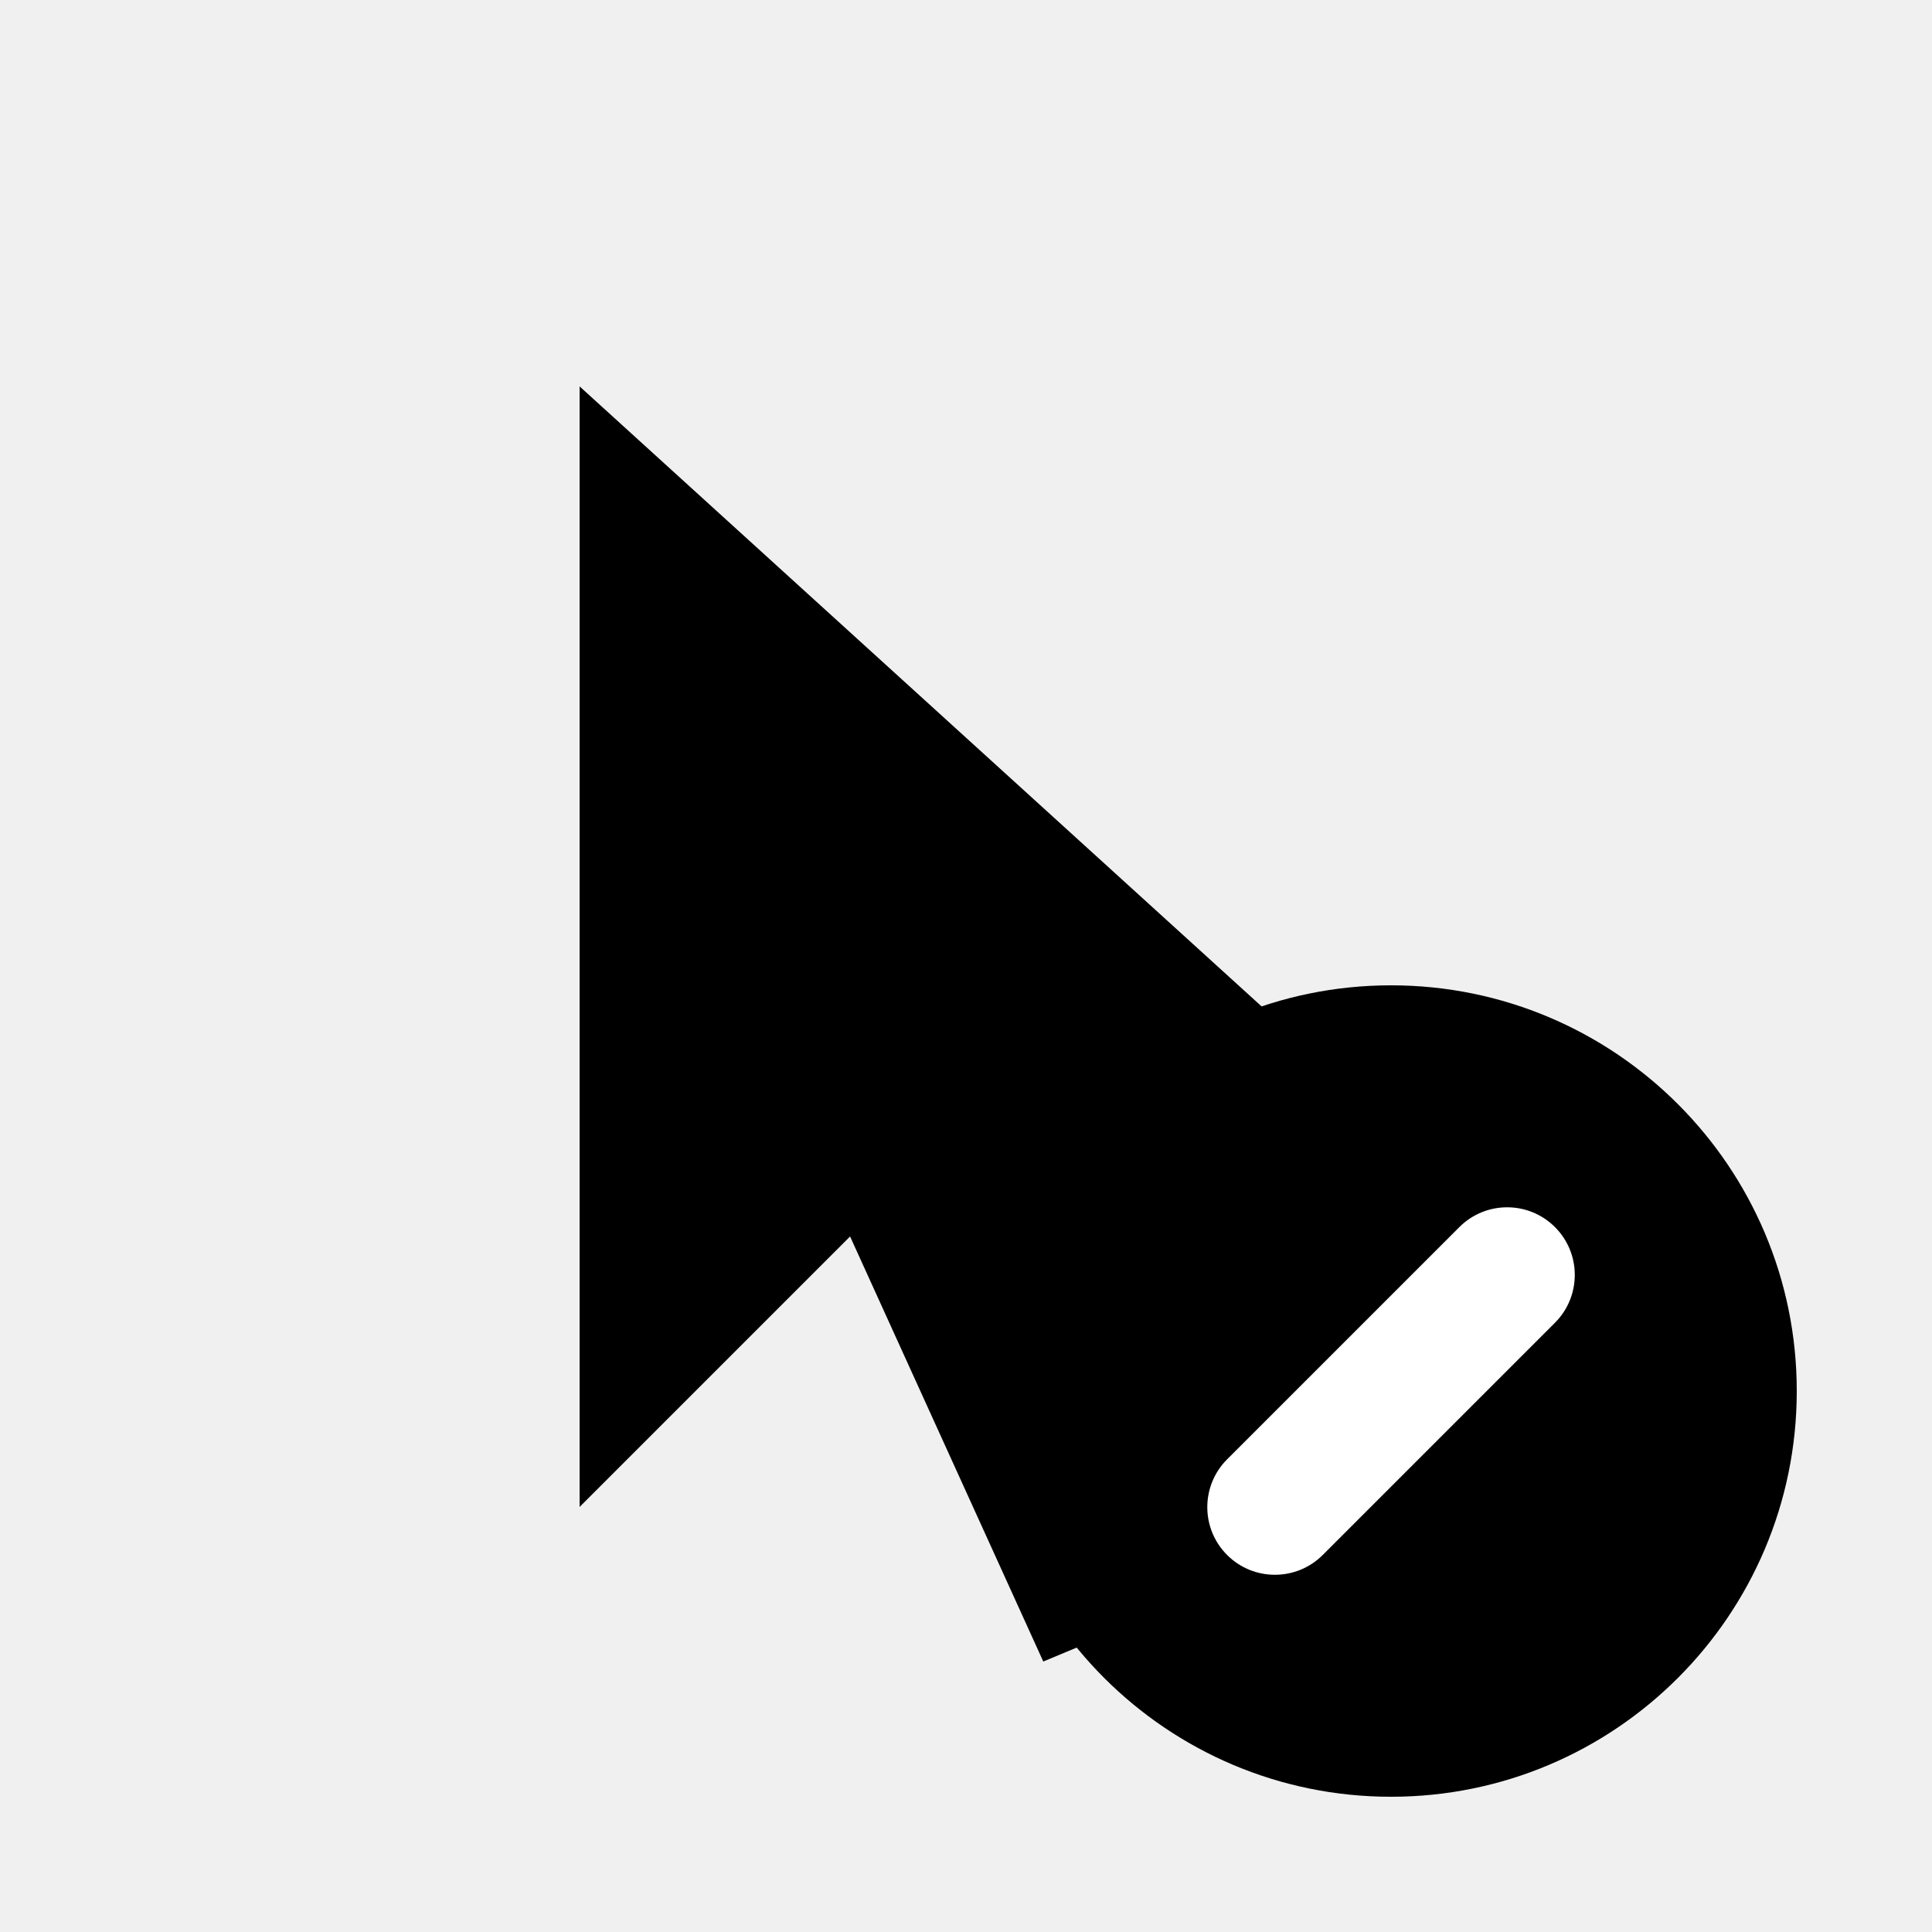
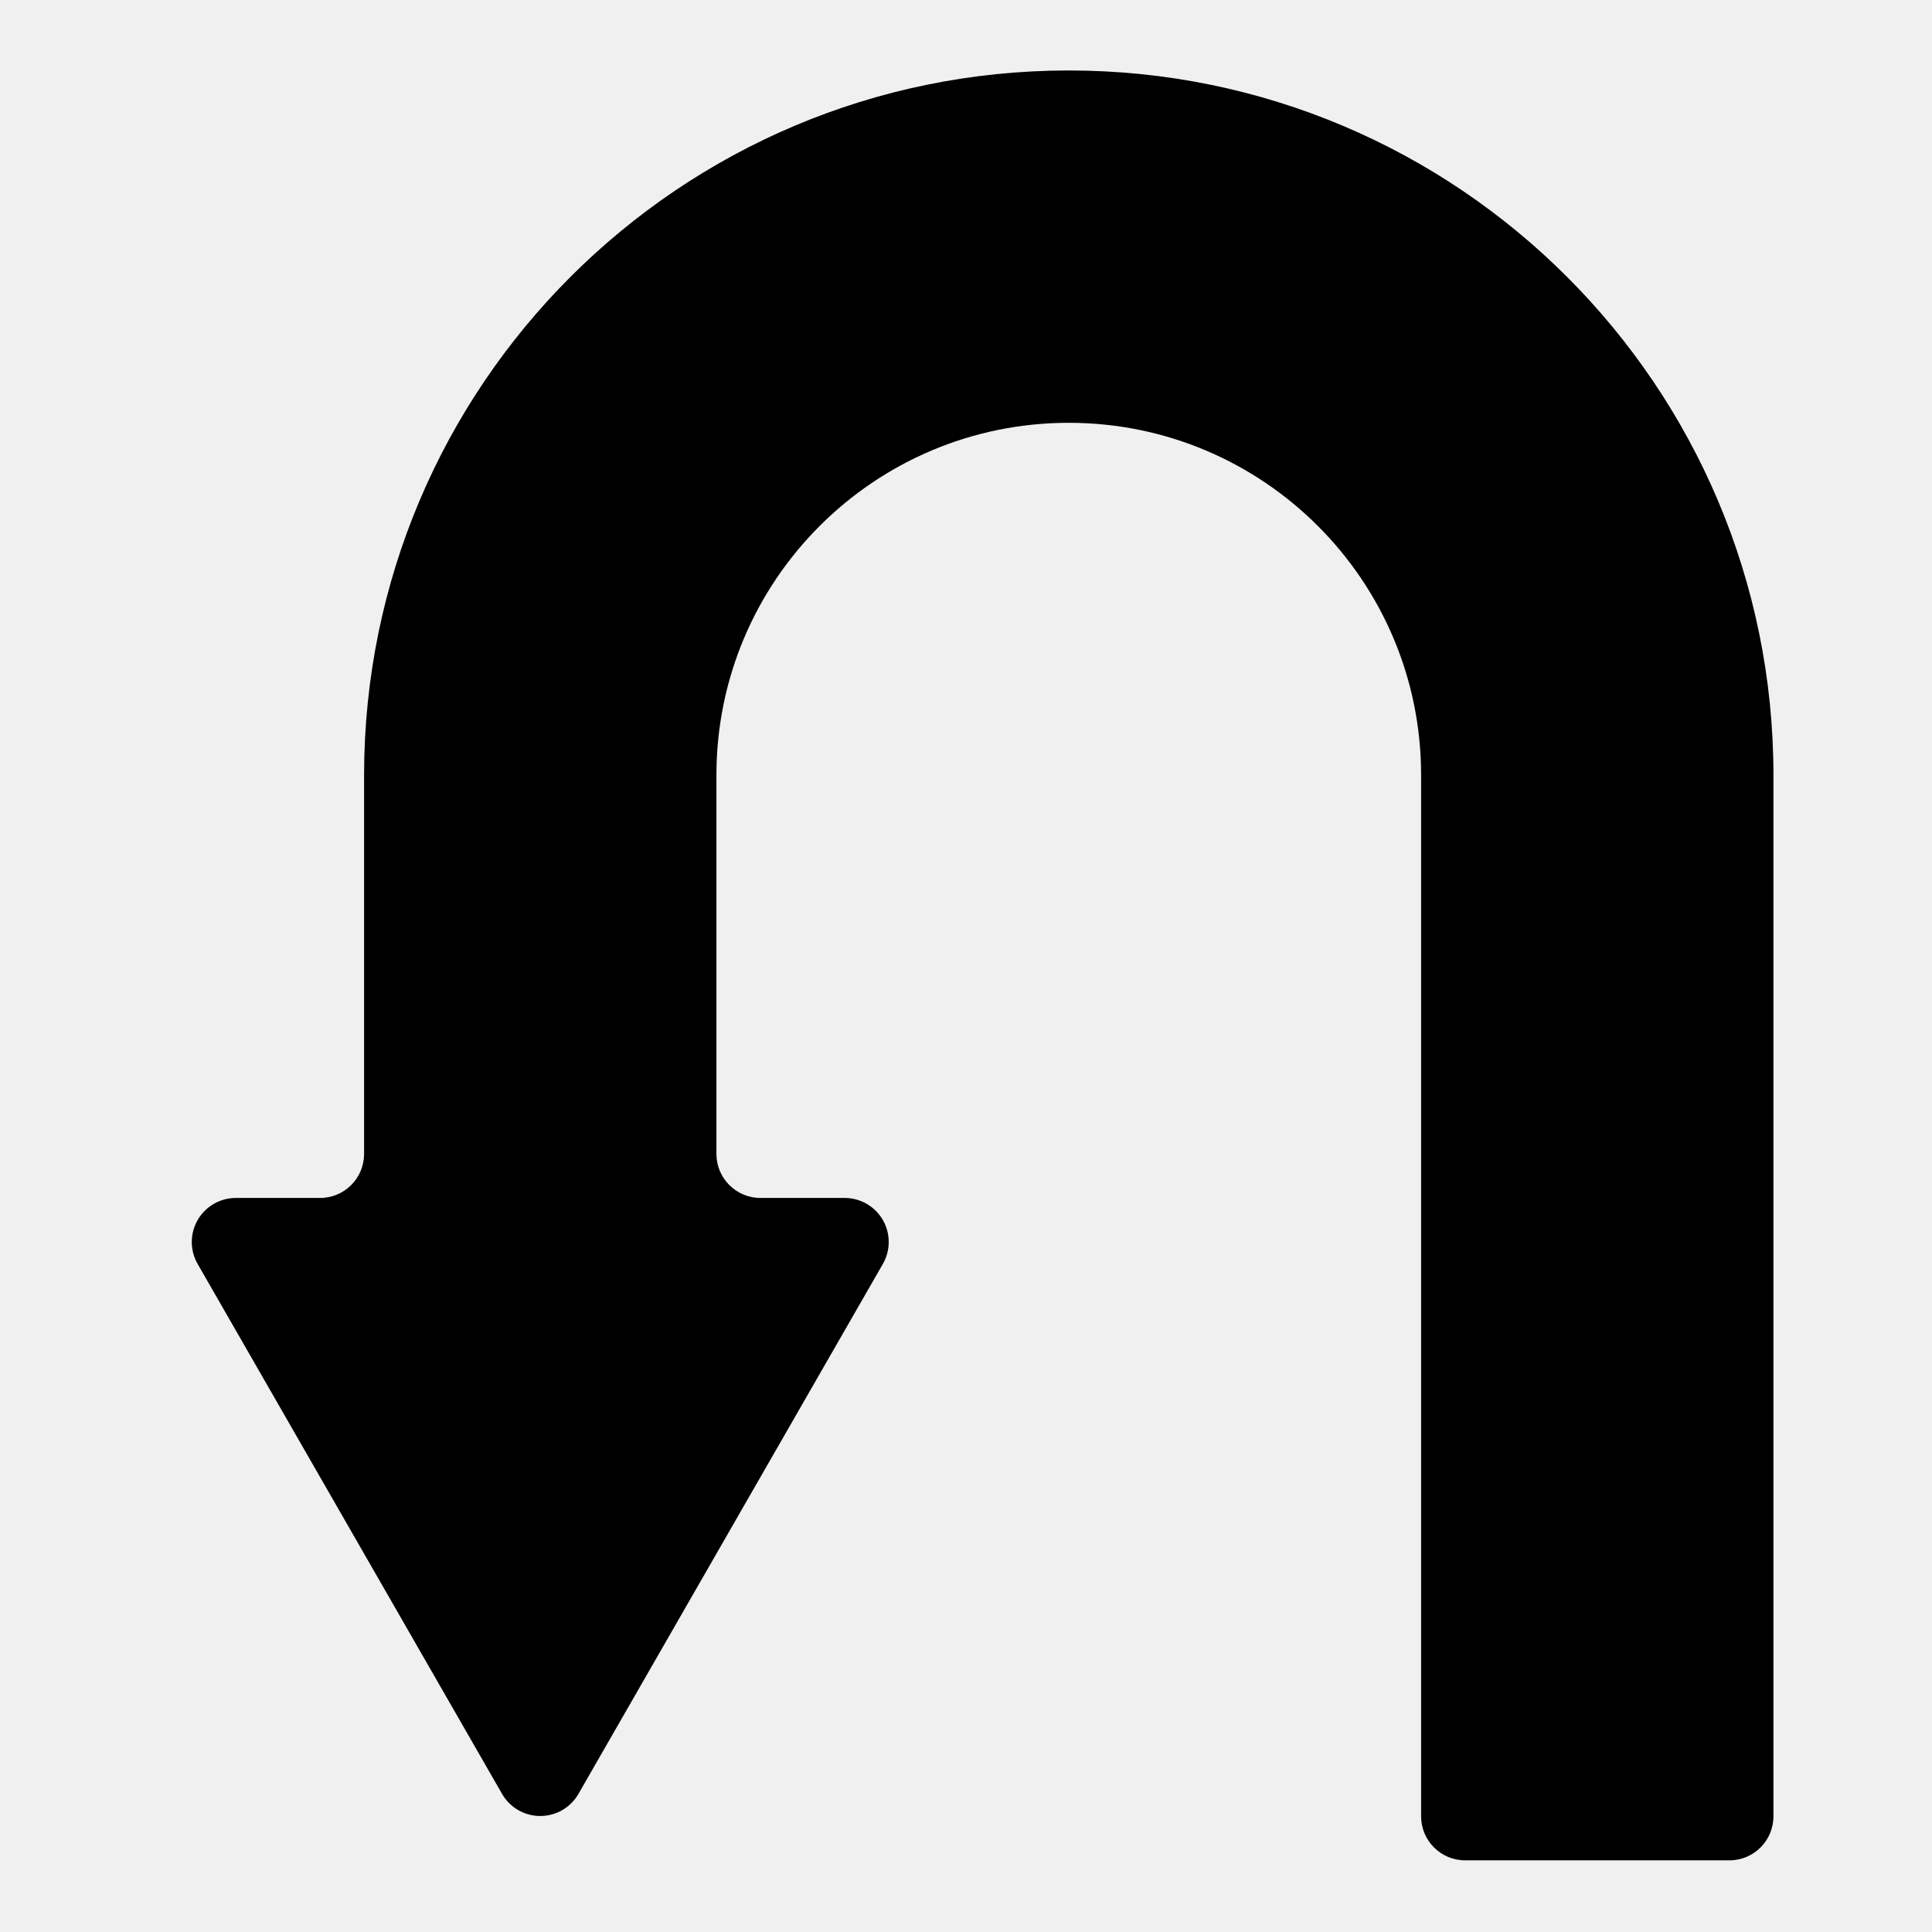
- <svg xmlns="http://www.w3.org/2000/svg" viewBox="0 0 100 100" width="100" height="100">
-   <path d="M30 20 L30 78 L44 64 L54 86 L66 81 L56 60 L74 60 Z" fill="currentColor" />
-   <circle cx="72" cy="72" r="21" fill="currentColor" />
-   <rect x="60" y="68.5" width="24" height="7" rx="3.5" fill="#fff" transform="rotate(-45 72 72)" />
+ <svg xmlns="http://www.w3.org/2000/svg" viewBox="178 170 598 658" width="100" height="100">
+   <path d="M 737.00 803.60 L 647.00 803.60 A 15.00 15.00 0 0 1 632.00 788.60 L 632.00 434.00 A 120.00 120.00 0 0 0 392.00 434.00 L 392.00 563.00 A 15.00 15.00 0 0 0 407.00 578.00 L 435.68 578.00 A 15.00 15.00 0 0 1 448.69 600.47 L 345.01 780.96 A 15.00 15.00 0 0 1 318.99 780.96 L 215.31 600.47 A 15.00 15.00 0 0 1 228.32 578.00 L 257.00 578.00 A 15.00 15.00 0 0 0 272.00 563.00 L 272.00 434.00 A 240.00 240.00 0 0 1 752.00 434.00 L 752.00 788.60 A 15.00 15.00 0 0 1 737.00 803.60 Z" fill="currentColor" />
</svg>
